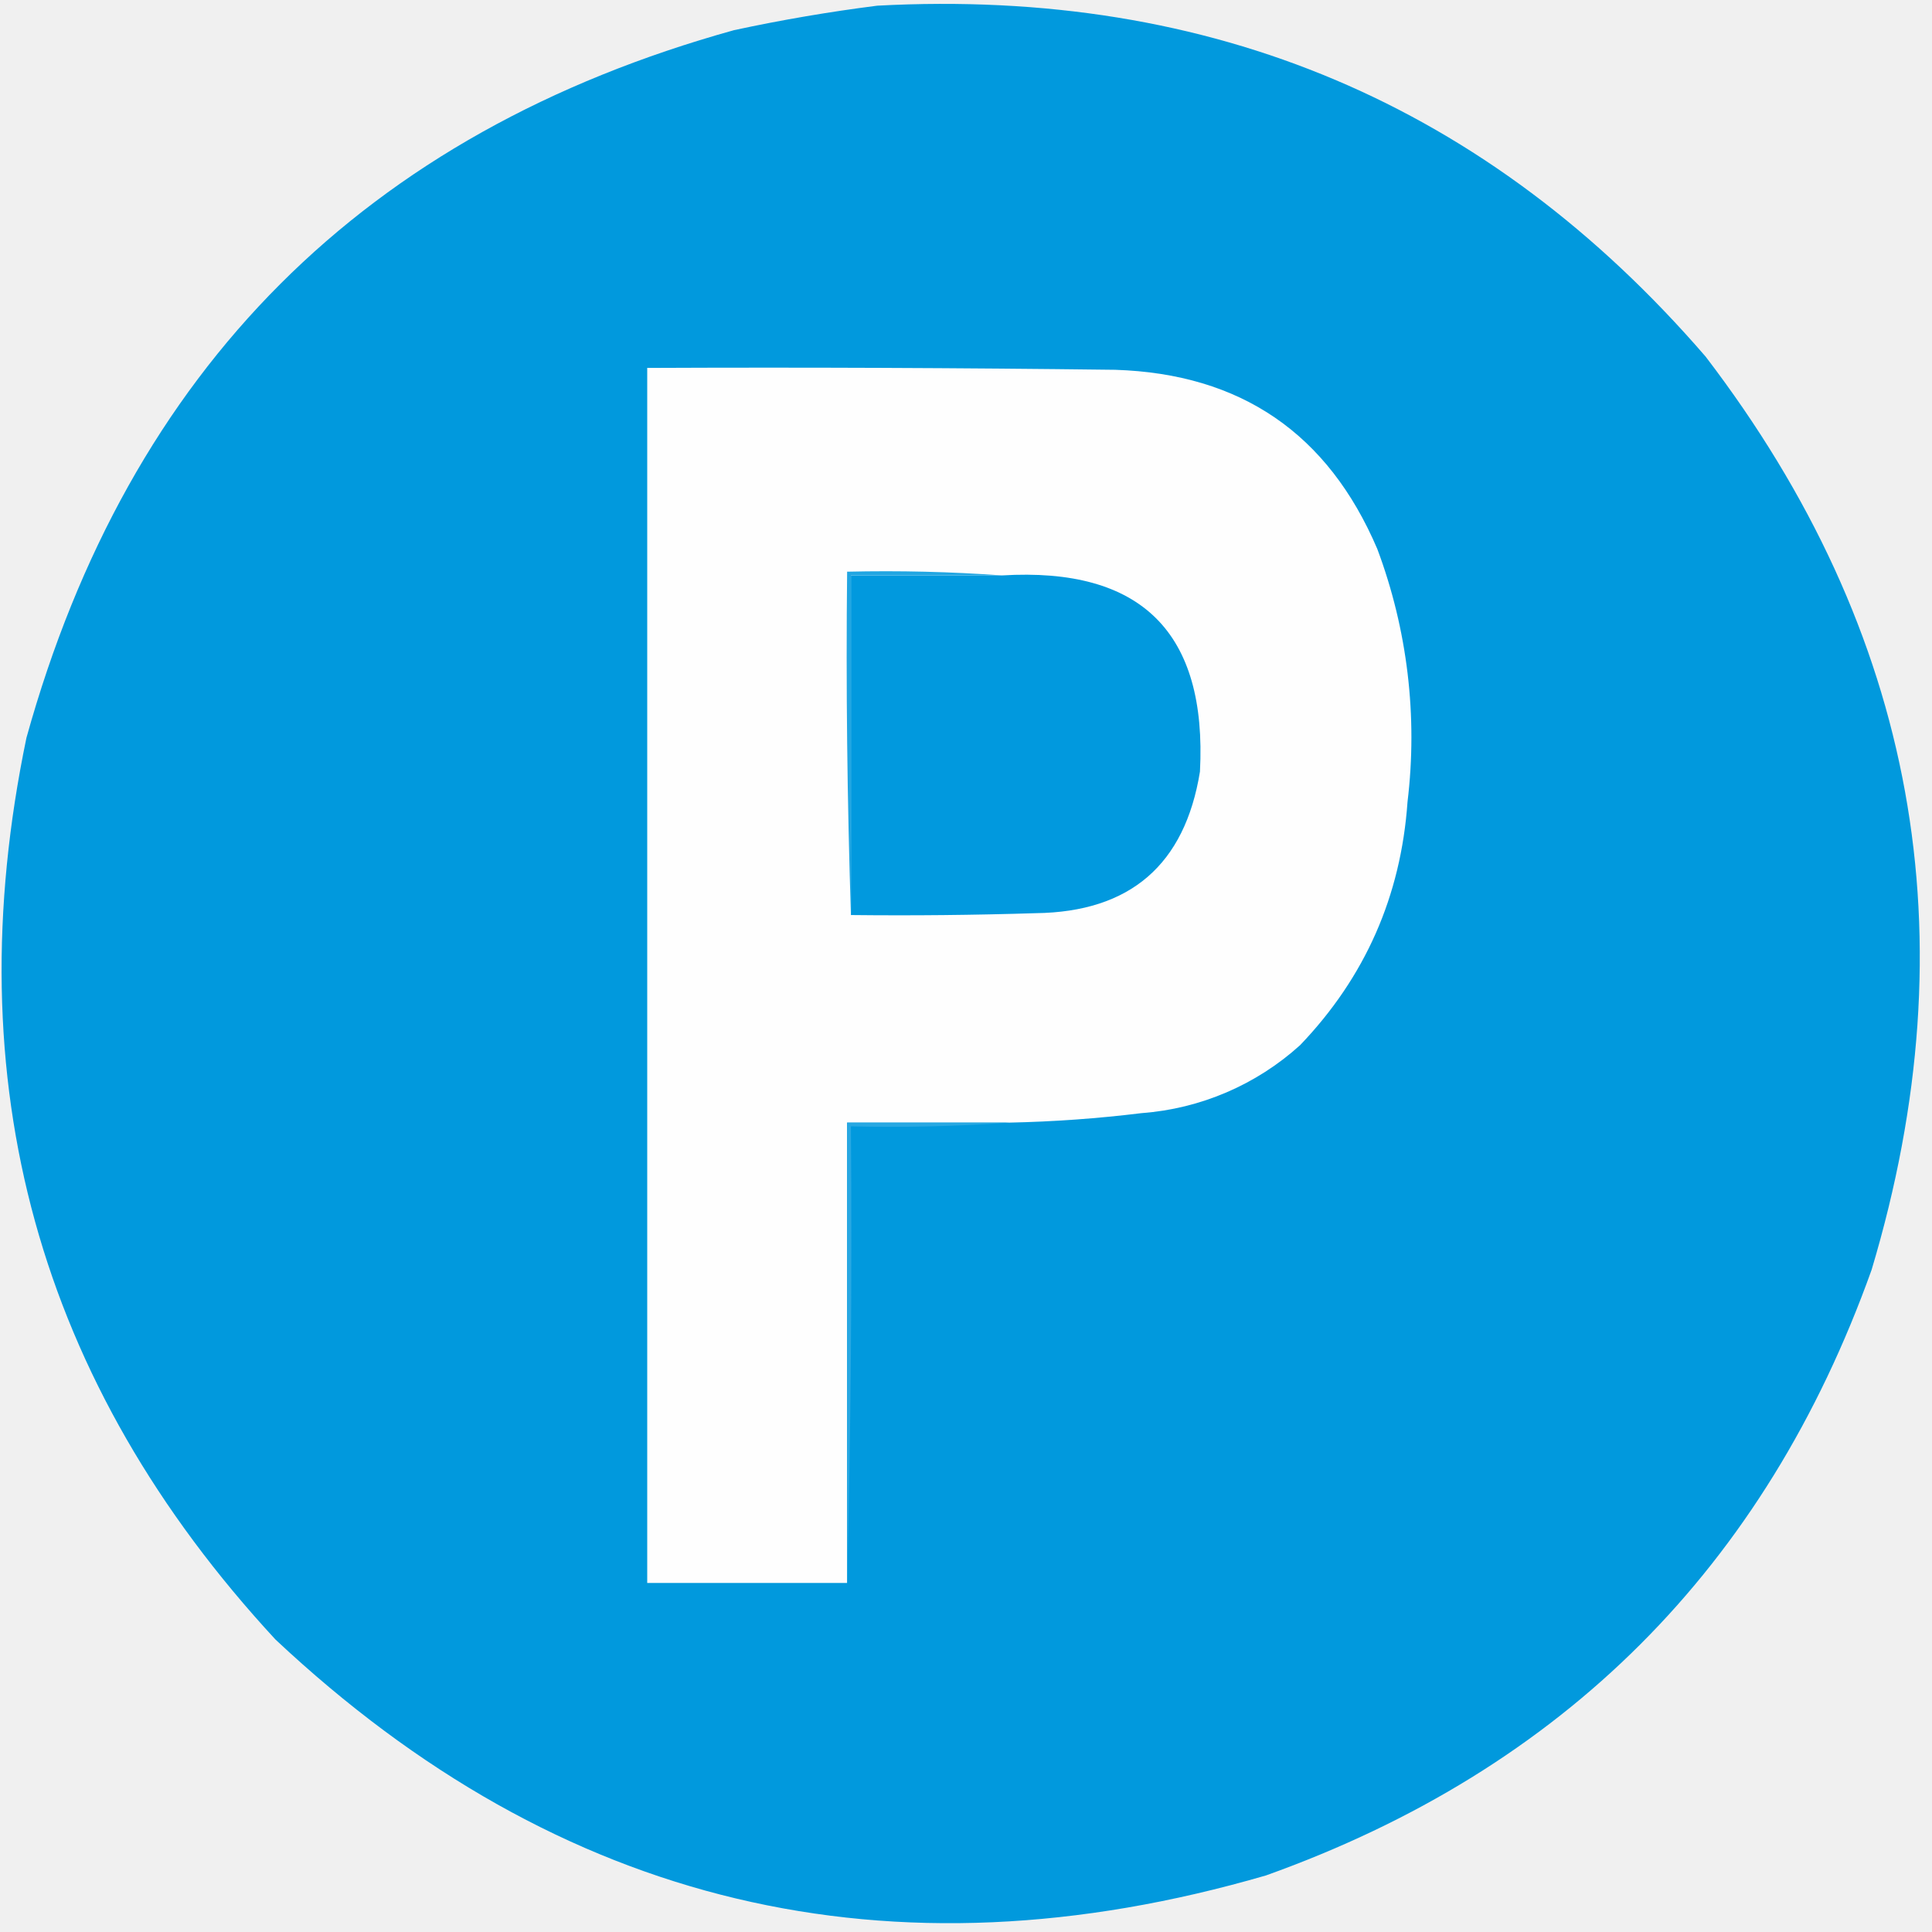
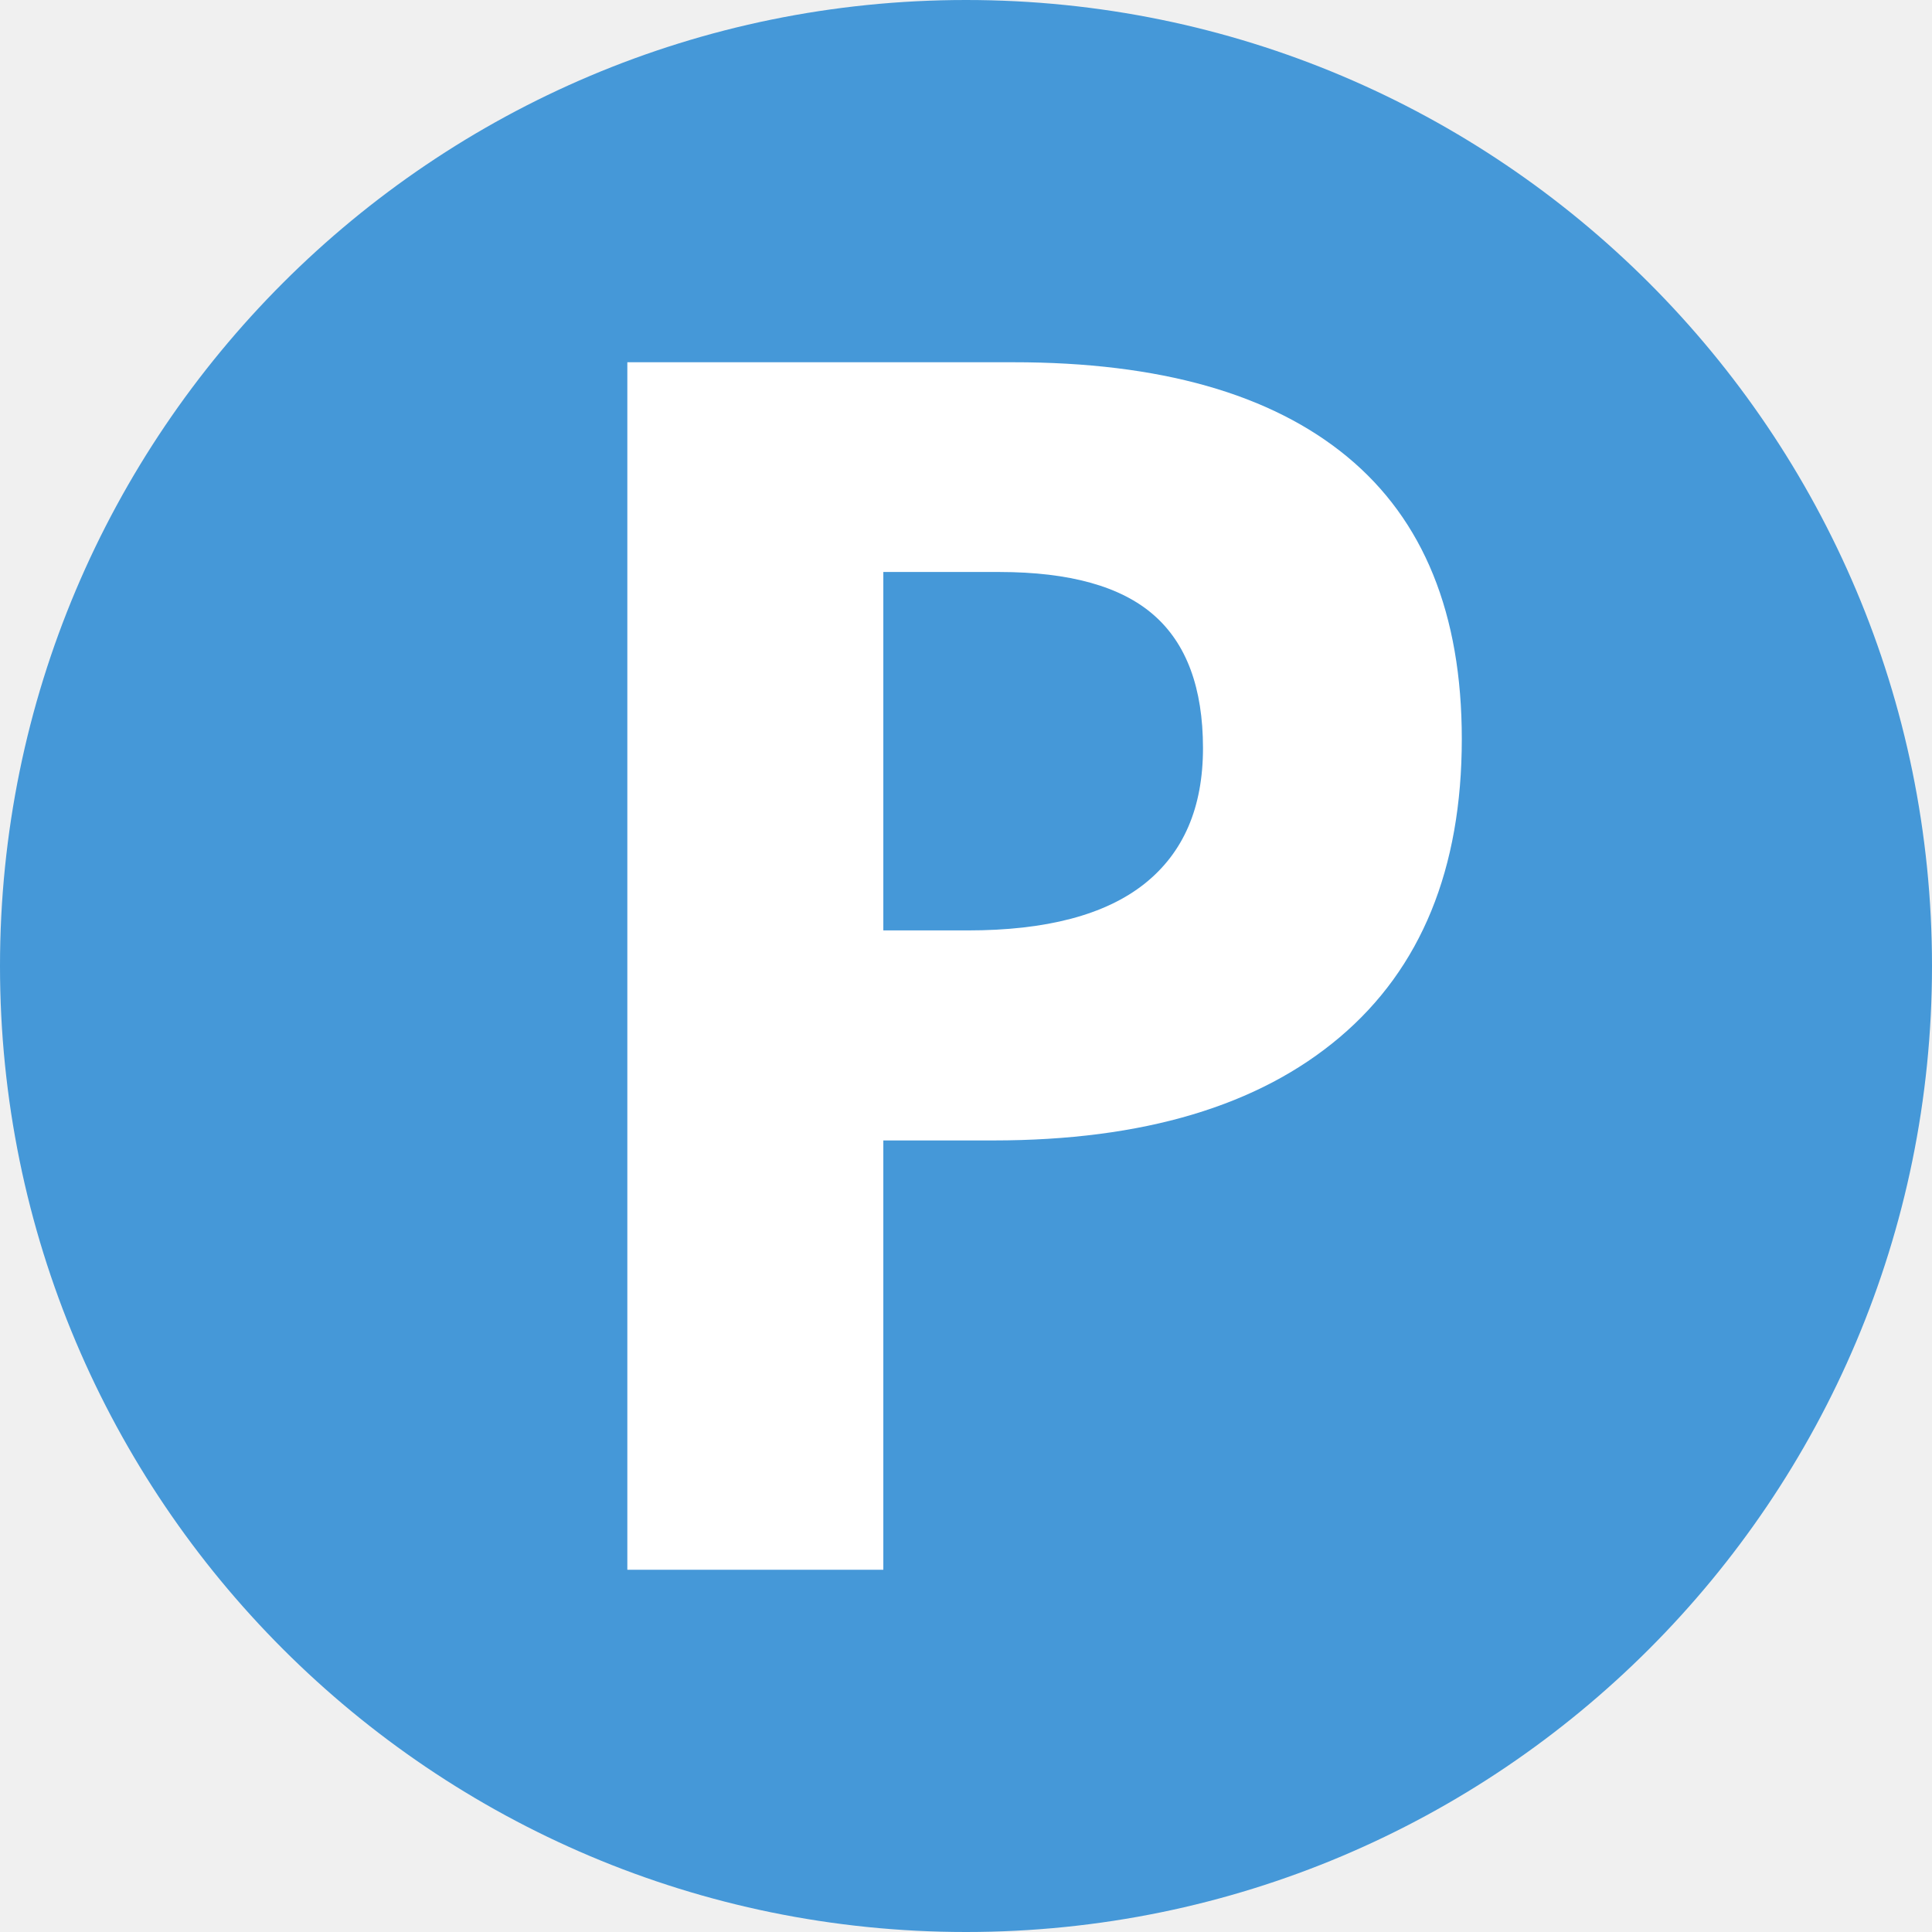
- <svg xmlns="http://www.w3.org/2000/svg" xmlns:xlink="http://www.w3.org/1999/xlink" width="32" height="32" viewBox="0 0 32 32">
-   <defs>
-     <clipPath id="b">
-       <path d="M0 0h32v32H0z" />
-     </clipPath>
-     <filter id="a" filterUnits="objectBoundingBox" x="0%" y="0%" width="100%" height="100%">
-       <feColorMatrix in="SourceGraphic" values="0 0 0 0 1 0 0 0 0 1 0 0 0 0 1 0 0 0 1 0" />
-     </filter>
-     <mask id="d">
-       <g filter="url(#a)">
-         <path style="fill:#000;fill-opacity:.996;stroke:none" d="M0 0h32v32H0z" />
-       </g>
-     </mask>
-     <g id="c" clip-path="url(#b)">
-       <path style="stroke:none;fill-rule:evenodd;fill:#09d;fill-opacity:1" d="M14.531.094q8.315-.446 13.719 5.812 5.23 6.84 2.75 15.125-2.642 7.389-10.031 10.032-9.346 2.719-16.406-3.907Q-1.34 20.774.438 12.22 2.987 3.049 12.156.5a28 28 0 0 1 2.375-.406m0 0" />
-     </g>
-   </defs>
-   <use xlink:href="#c" mask="url(#d)" />
-   <path style="stroke:none;fill-rule:evenodd;fill:#fefefe;fill-opacity:1" d="M16.719 18.594H14.03v7.625h-3.31V6.094q3.875-.017 7.75.031c2.082.066 3.527 1.055 4.343 2.969a8.9 8.9 0 0 1 .5 4.187q-.164 2.344-1.78 4.031a4.4 4.4 0 0 1-2.626 1.125q-1.09.134-2.187.157m0 0" />
-   <path style="stroke:none;fill-rule:evenodd;fill:#0199de;fill-opacity:1" d="M16.594 9.531q3.462-.211 3.281 3.25-.375 2.314-2.719 2.344-1.532.048-3.062.031V9.531zm0 0" />
-   <path style="stroke:none;fill-rule:evenodd;fill:#22a6e2;fill-opacity:1" d="M16.594 9.531h-2.5v5.625a131 131 0 0 1-.063-5.687q1.299-.03 2.563.062m0 0" />
-   <path style="stroke:none;fill-rule:evenodd;fill:#28a8e2;fill-opacity:1" d="M16.719 18.594q-1.296.093-2.625.062.03 3.797-.063 7.563v-7.625zm0 0" />
+ <svg xmlns="http://www.w3.org/2000/svg" width="32" height="32" viewBox="0 0 48 48" fill="none">
+   <rect width="48" height="48" rx="24" fill="#4598D8" />
+   <path d="M36.318 18.36c0 3.226-1.012 5.698-3.03 7.407q-3.026 2.566-8.607 2.567h-2.735V39h-6.36V9h9.588q5.456-.002 8.3 2.35t2.844 7.01m-14.372 4.756h2.094q2.932.001 4.394-1.158c.973-.775 1.454-1.895 1.454-3.374q-.002-2.238-1.224-3.304-1.218-1.067-3.83-1.069h-2.888z" fill="#fff" />
</svg>
